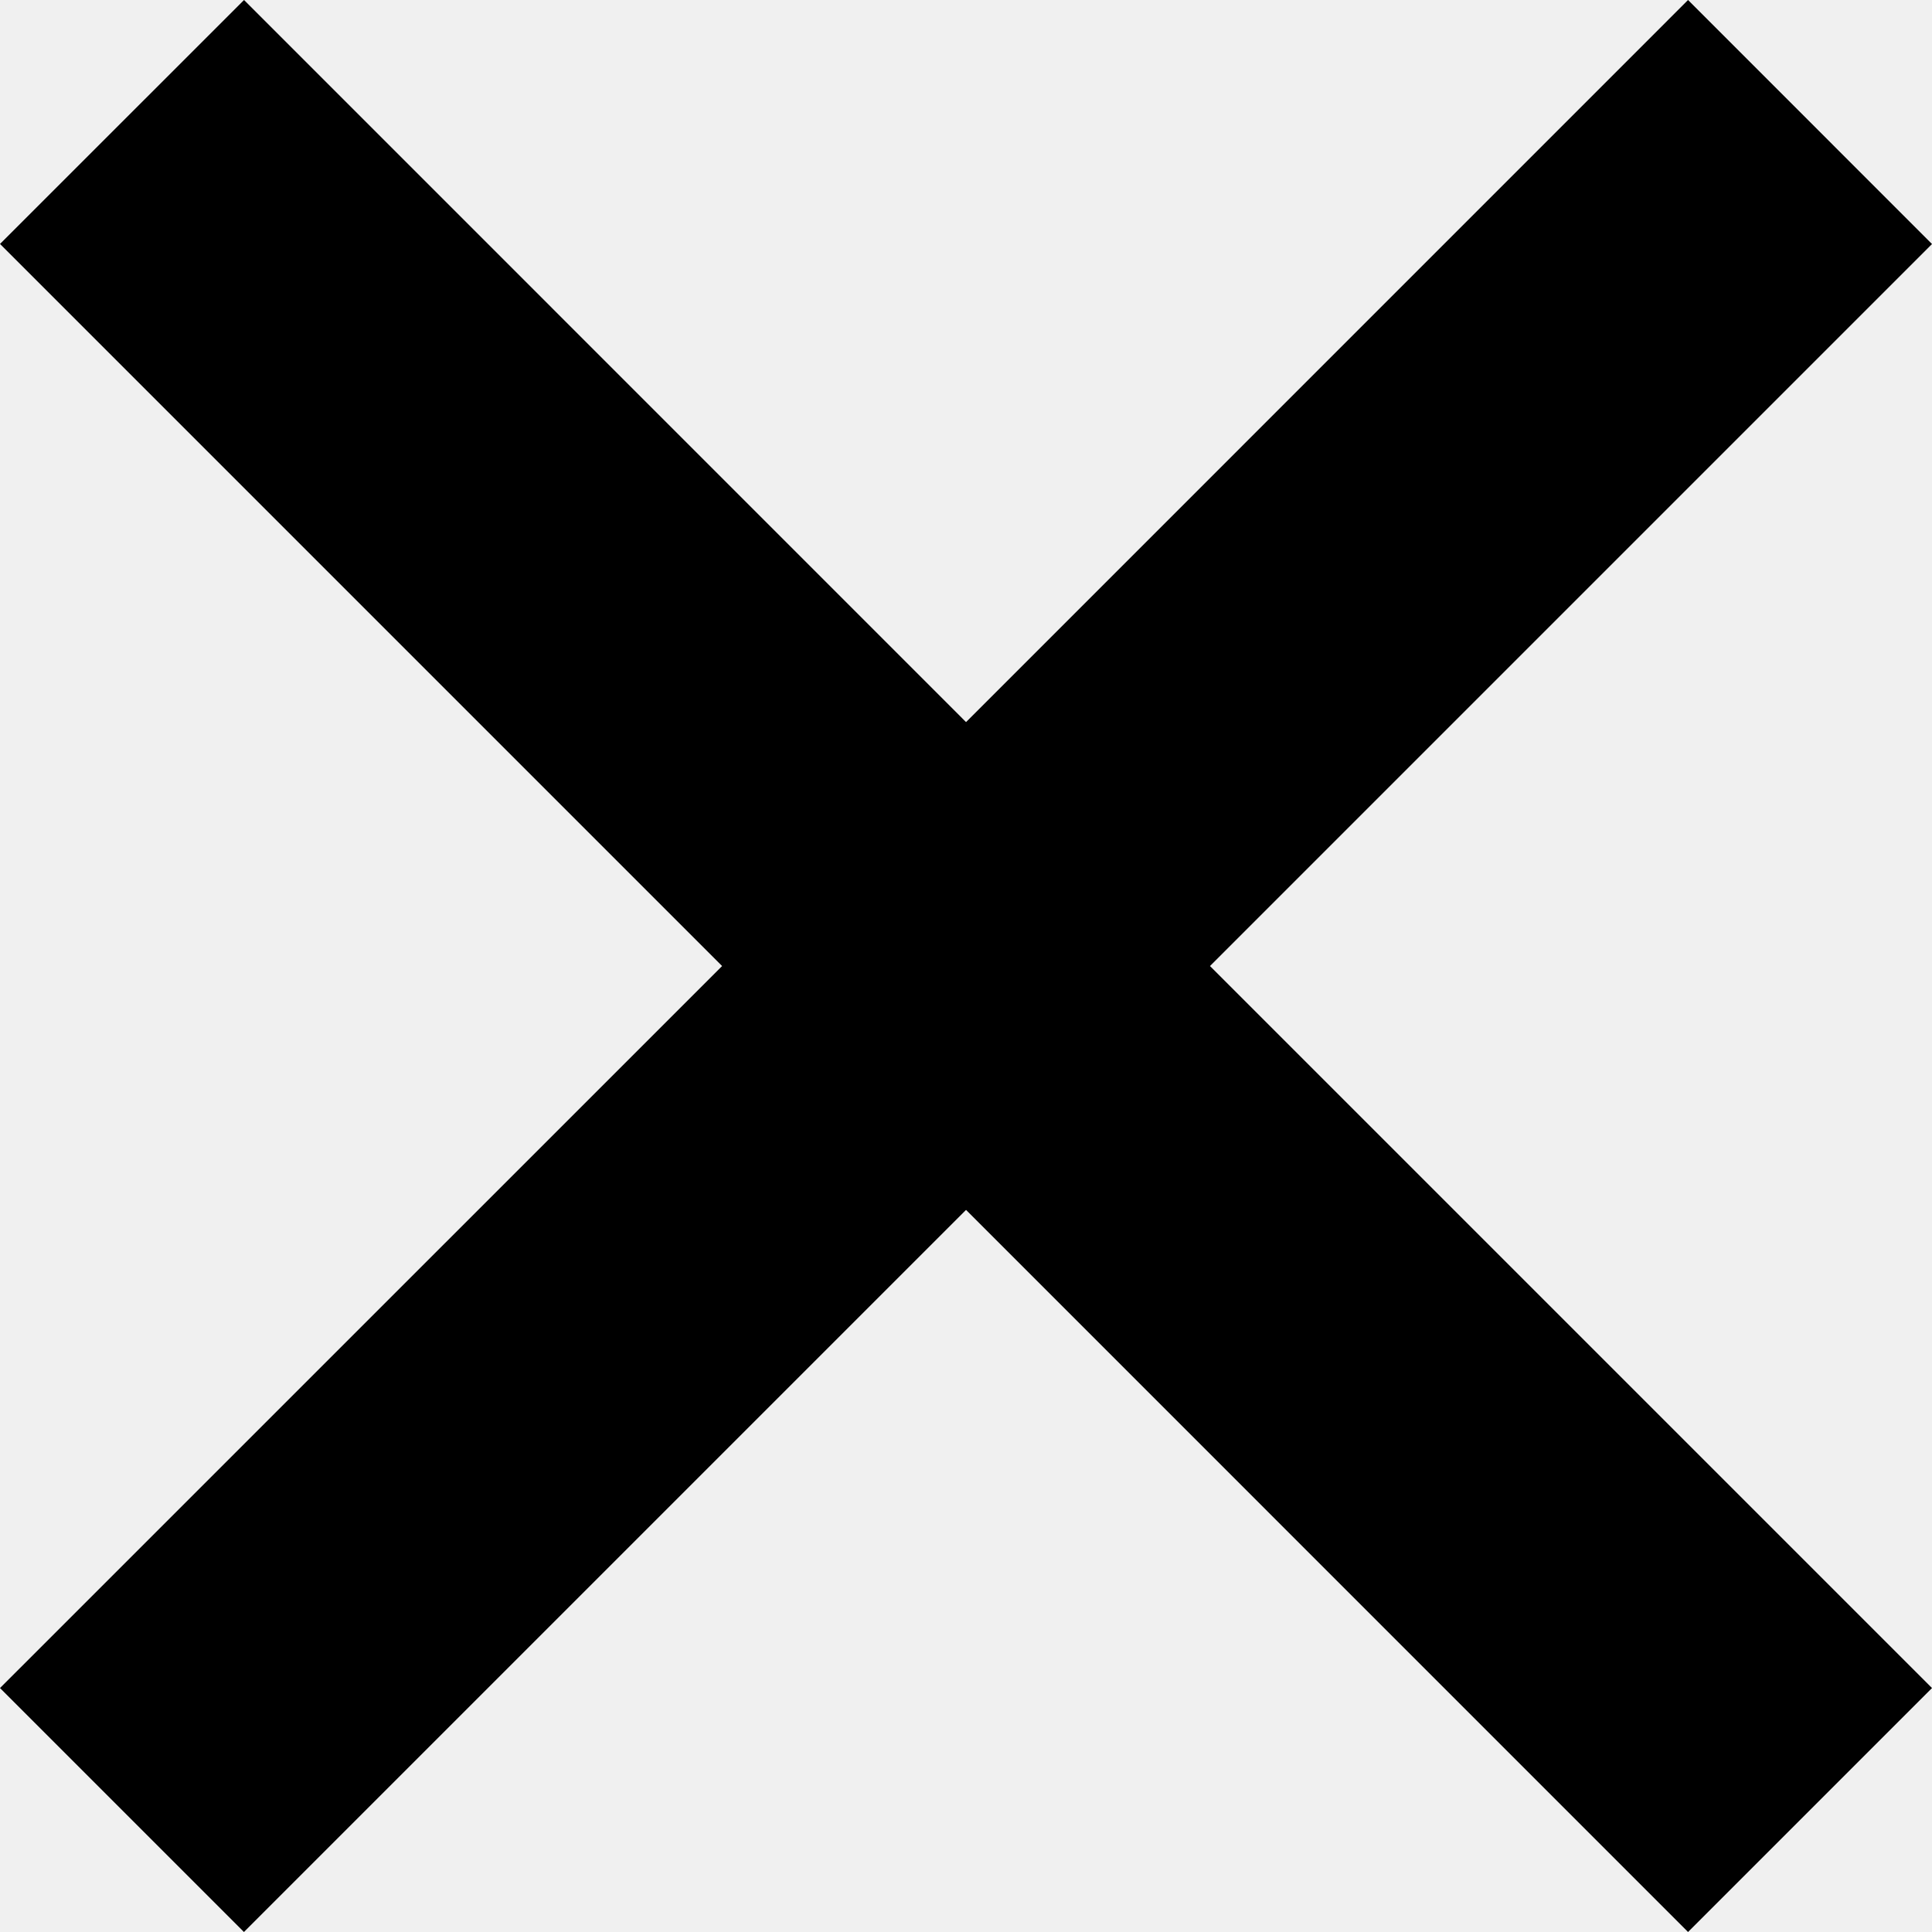
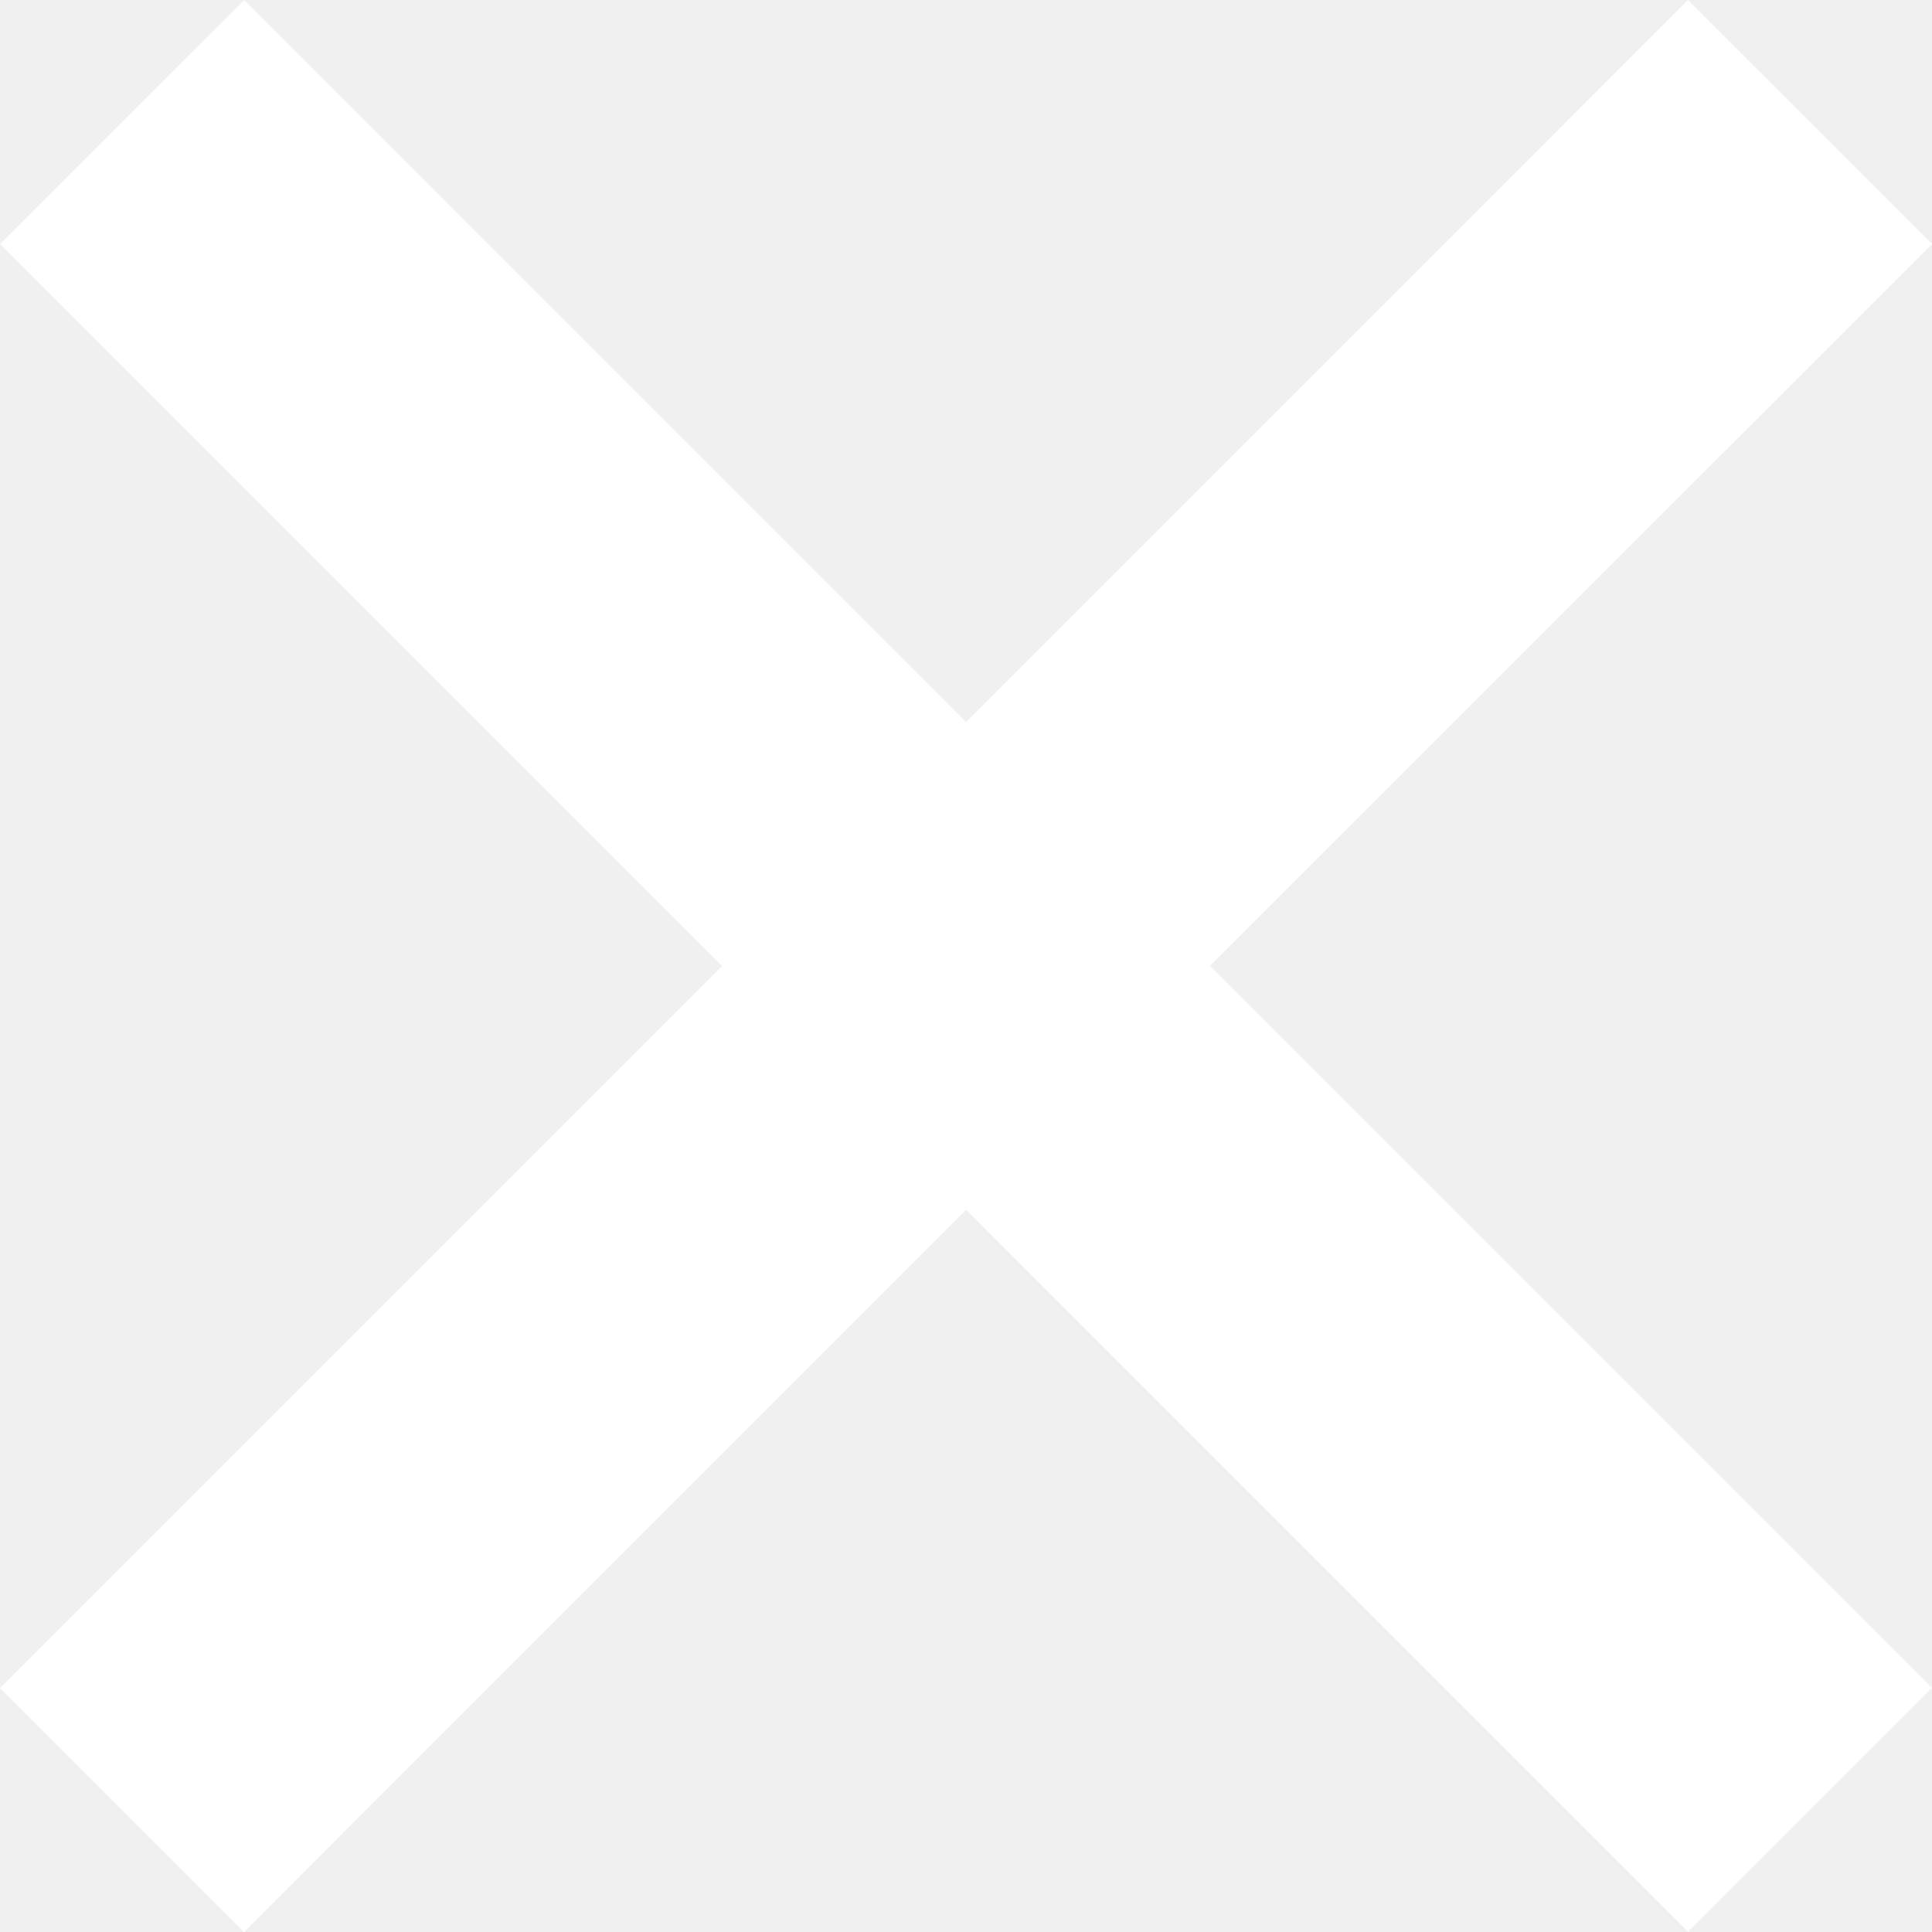
- <svg xmlns="http://www.w3.org/2000/svg" version="1.0" id="Layer_1" x="0px" y="0px" width="22.199px" height="22.199px" viewBox="0 0 22.199 22.199" enable-background="new 0 0 22.199 22.199" xml:space="preserve">
-   <polygon points="22.199,2.804 19.396,0 11.1,8.297 2.804,0 0,2.803 8.297,11.1 0,19.396 2.803,22.199 11.1,13.902 19.396,22.199   22.199,19.396 13.903,11.1 " />
+ <svg xmlns="http://www.w3.org/2000/svg" version="1" width="22.199" height="22.199" viewBox="0 0 22.199 22.199" fill="#ffffff">
+   <path d="M22.2 2.804L19.395 0 11.1 8.297 2.804 0 0 2.803 8.297 11.1 0 19.396 2.803 22.2 11.1 13.9l8.296 8.297 2.803-2.804-8.297-8.296" />
</svg>
